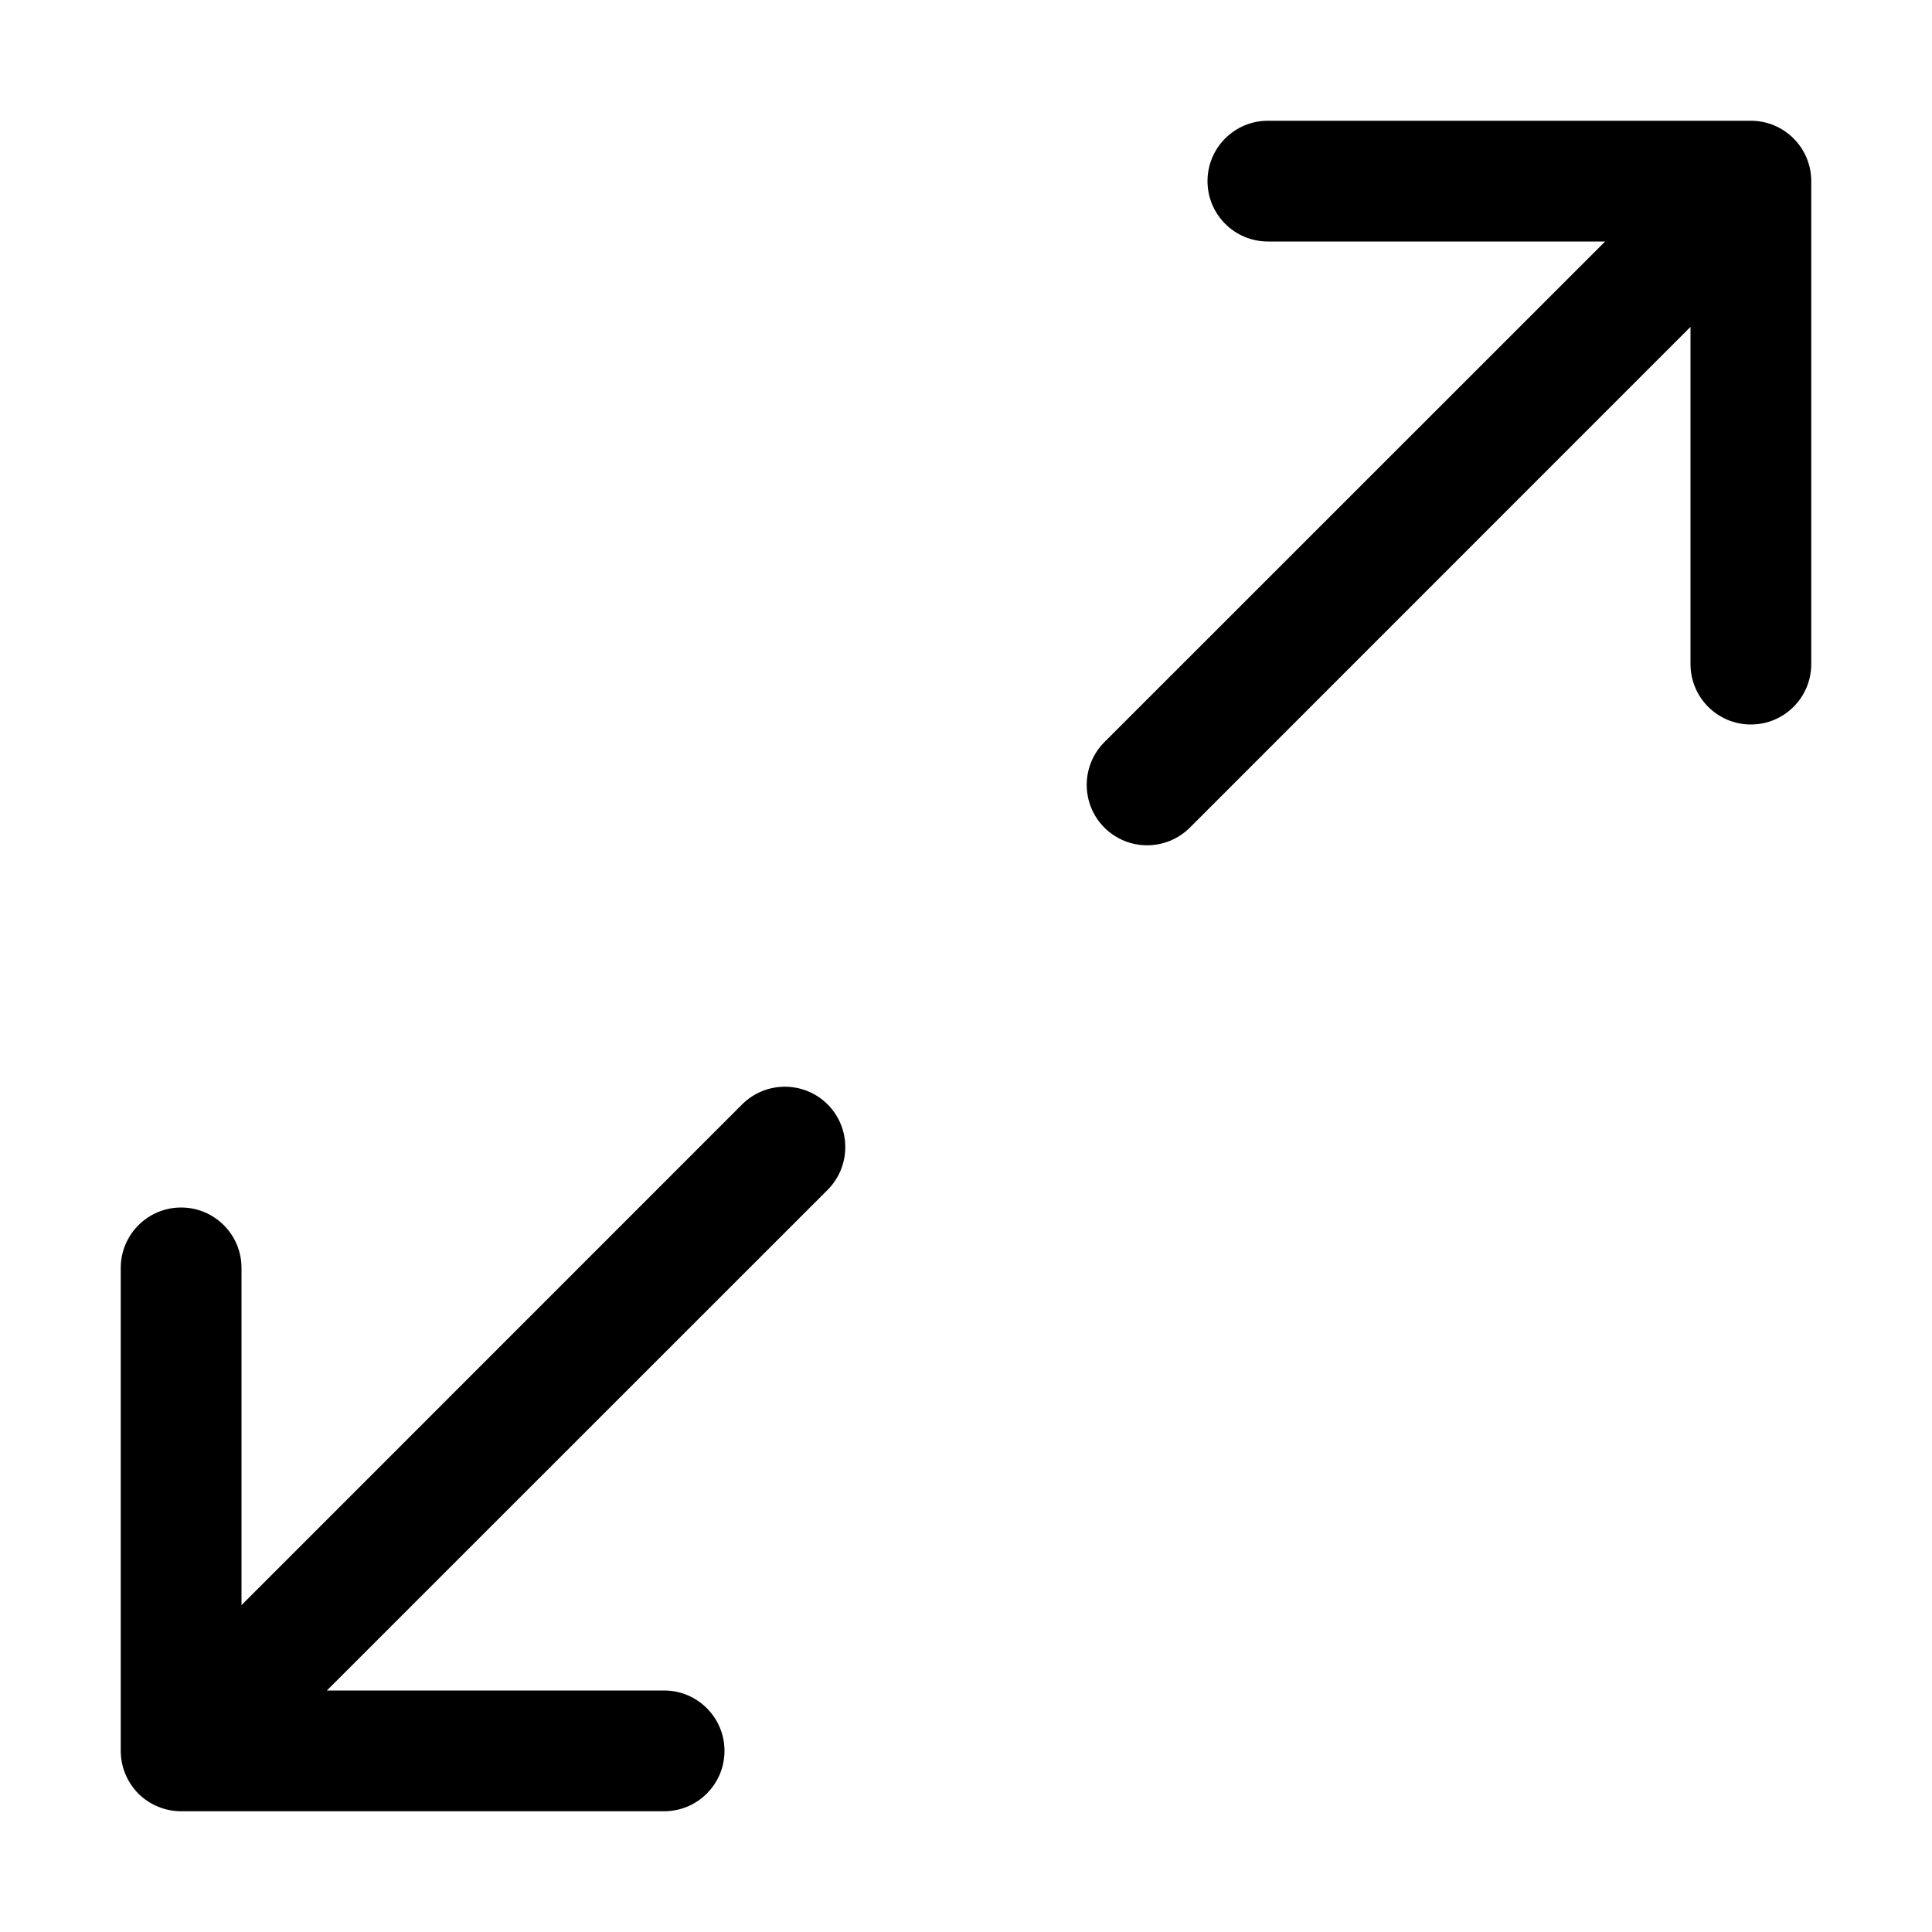
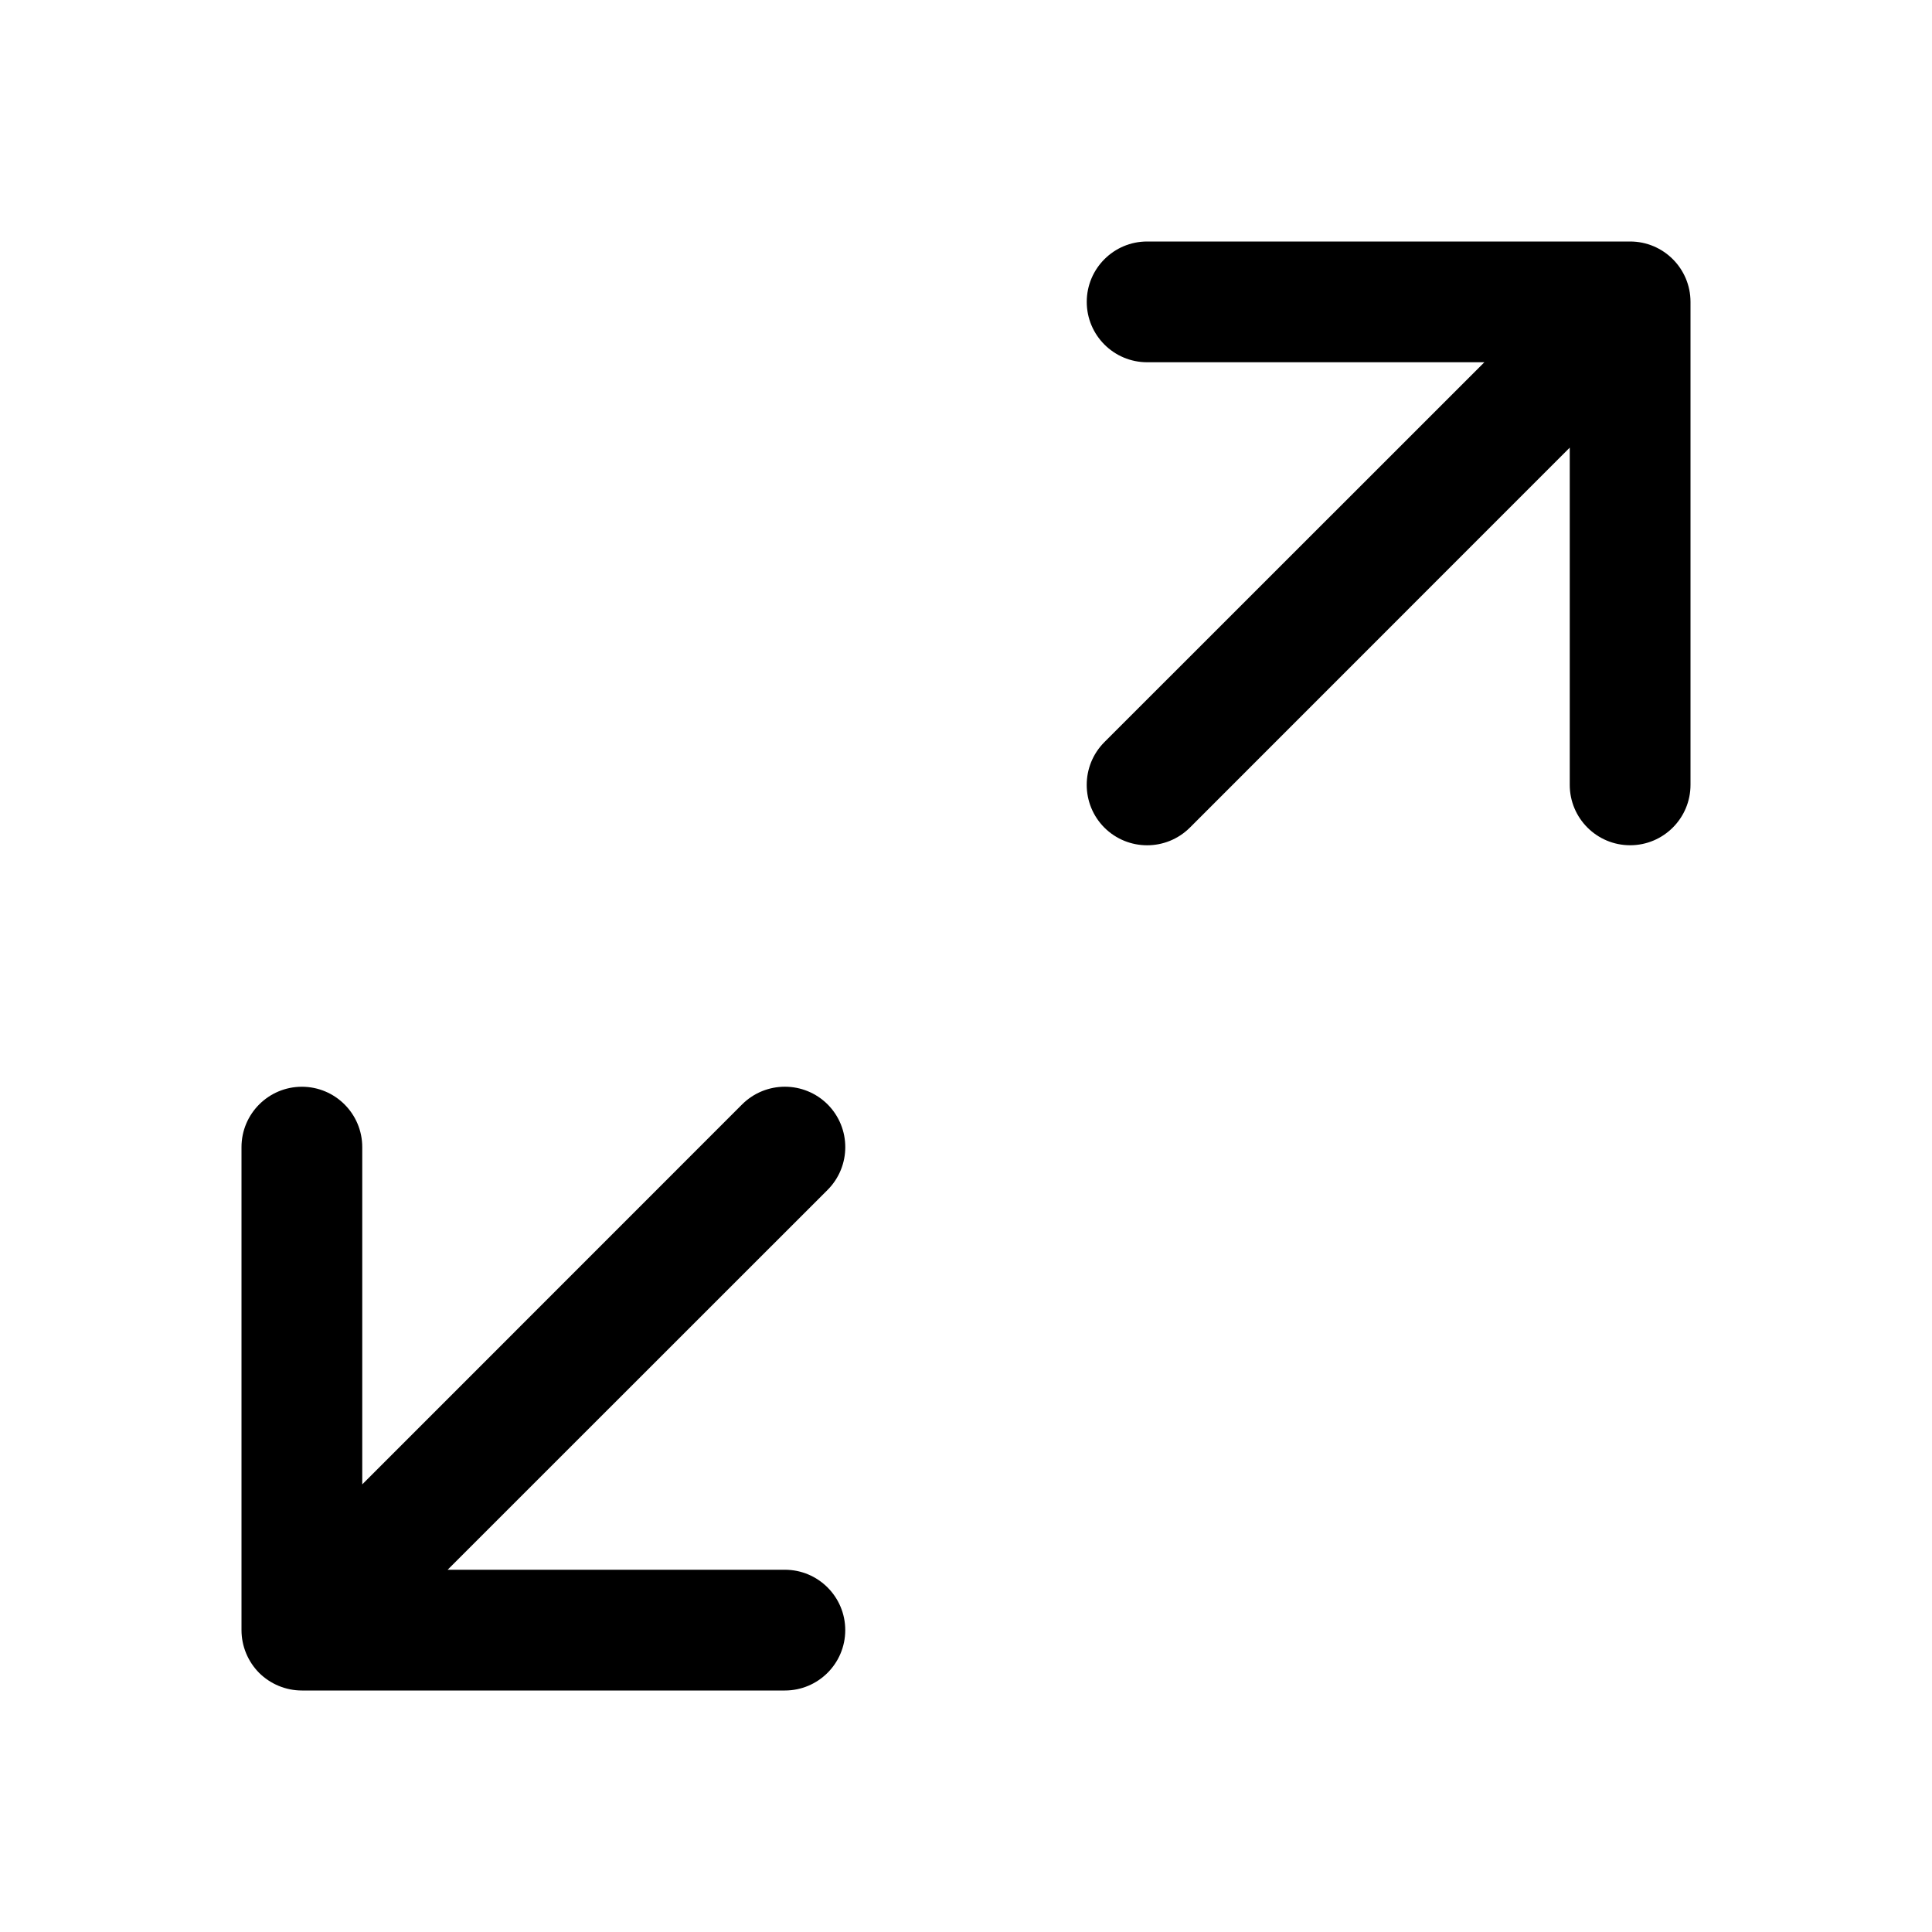
<svg xmlns="http://www.w3.org/2000/svg" width="16" height="16" viewBox="0 0 16 16" fill="none">
-   <path d="M6.146 9.146C6.342 8.951 6.658 8.951 6.854 9.146C7.049 9.342 7.049 9.658 6.854 9.854L2.707 14H5.5C5.776 14 6 14.224 6 14.5C6 14.776 5.776 15 5.5 15H1.5C1.367 15 1.24 14.947 1.146 14.854C1.053 14.76 1 14.633 1 14.5V10.5C1 10.224 1.224 10 1.5 10C1.776 10 2 10.224 2 10.5V13.293L6.146 9.146ZM14.5 1C14.776 1 15 1.224 15 1.5V5.5C15 5.776 14.776 6 14.5 6C14.224 6 14 5.776 14 5.5V2.707L9.854 6.854C9.658 7.049 9.342 7.049 9.146 6.854C8.951 6.658 8.951 6.342 9.146 6.146L13.293 2H10.5C10.224 2 10 1.776 10 1.5C10 1.224 10.224 1 10.5 1H14.5Z" fill="black" />
+   <path d="M6.146 9.146C6.342 8.951 6.658 8.951 6.854 9.146C7.049 9.342 7.049 9.658 6.854 9.854L3.707 13H6.5C6.776 13 7 13.224 7 13.5C7 13.776 6.776 14 6.5 14H2.5C2.367 14 2.24 13.947 2.146 13.854C2.053 13.76 2 13.633 2 13.5V9.5C2 9.224 2.224 9 2.5 9C2.776 9 3 9.224 3 9.5V12.293L6.146 9.146ZM13.5 2C13.776 2 14 2.224 14 2.5V6.5C14 6.776 13.776 7 13.5 7C13.224 7 13 6.776 13 6.5V3.707L9.854 6.854C9.658 7.049 9.342 7.049 9.146 6.854C8.951 6.658 8.951 6.342 9.146 6.146L12.293 3H9.5C9.224 3 9 2.776 9 2.5C9 2.224 9.224 2 9.5 2H13.5Z" fill="black" />
</svg>
